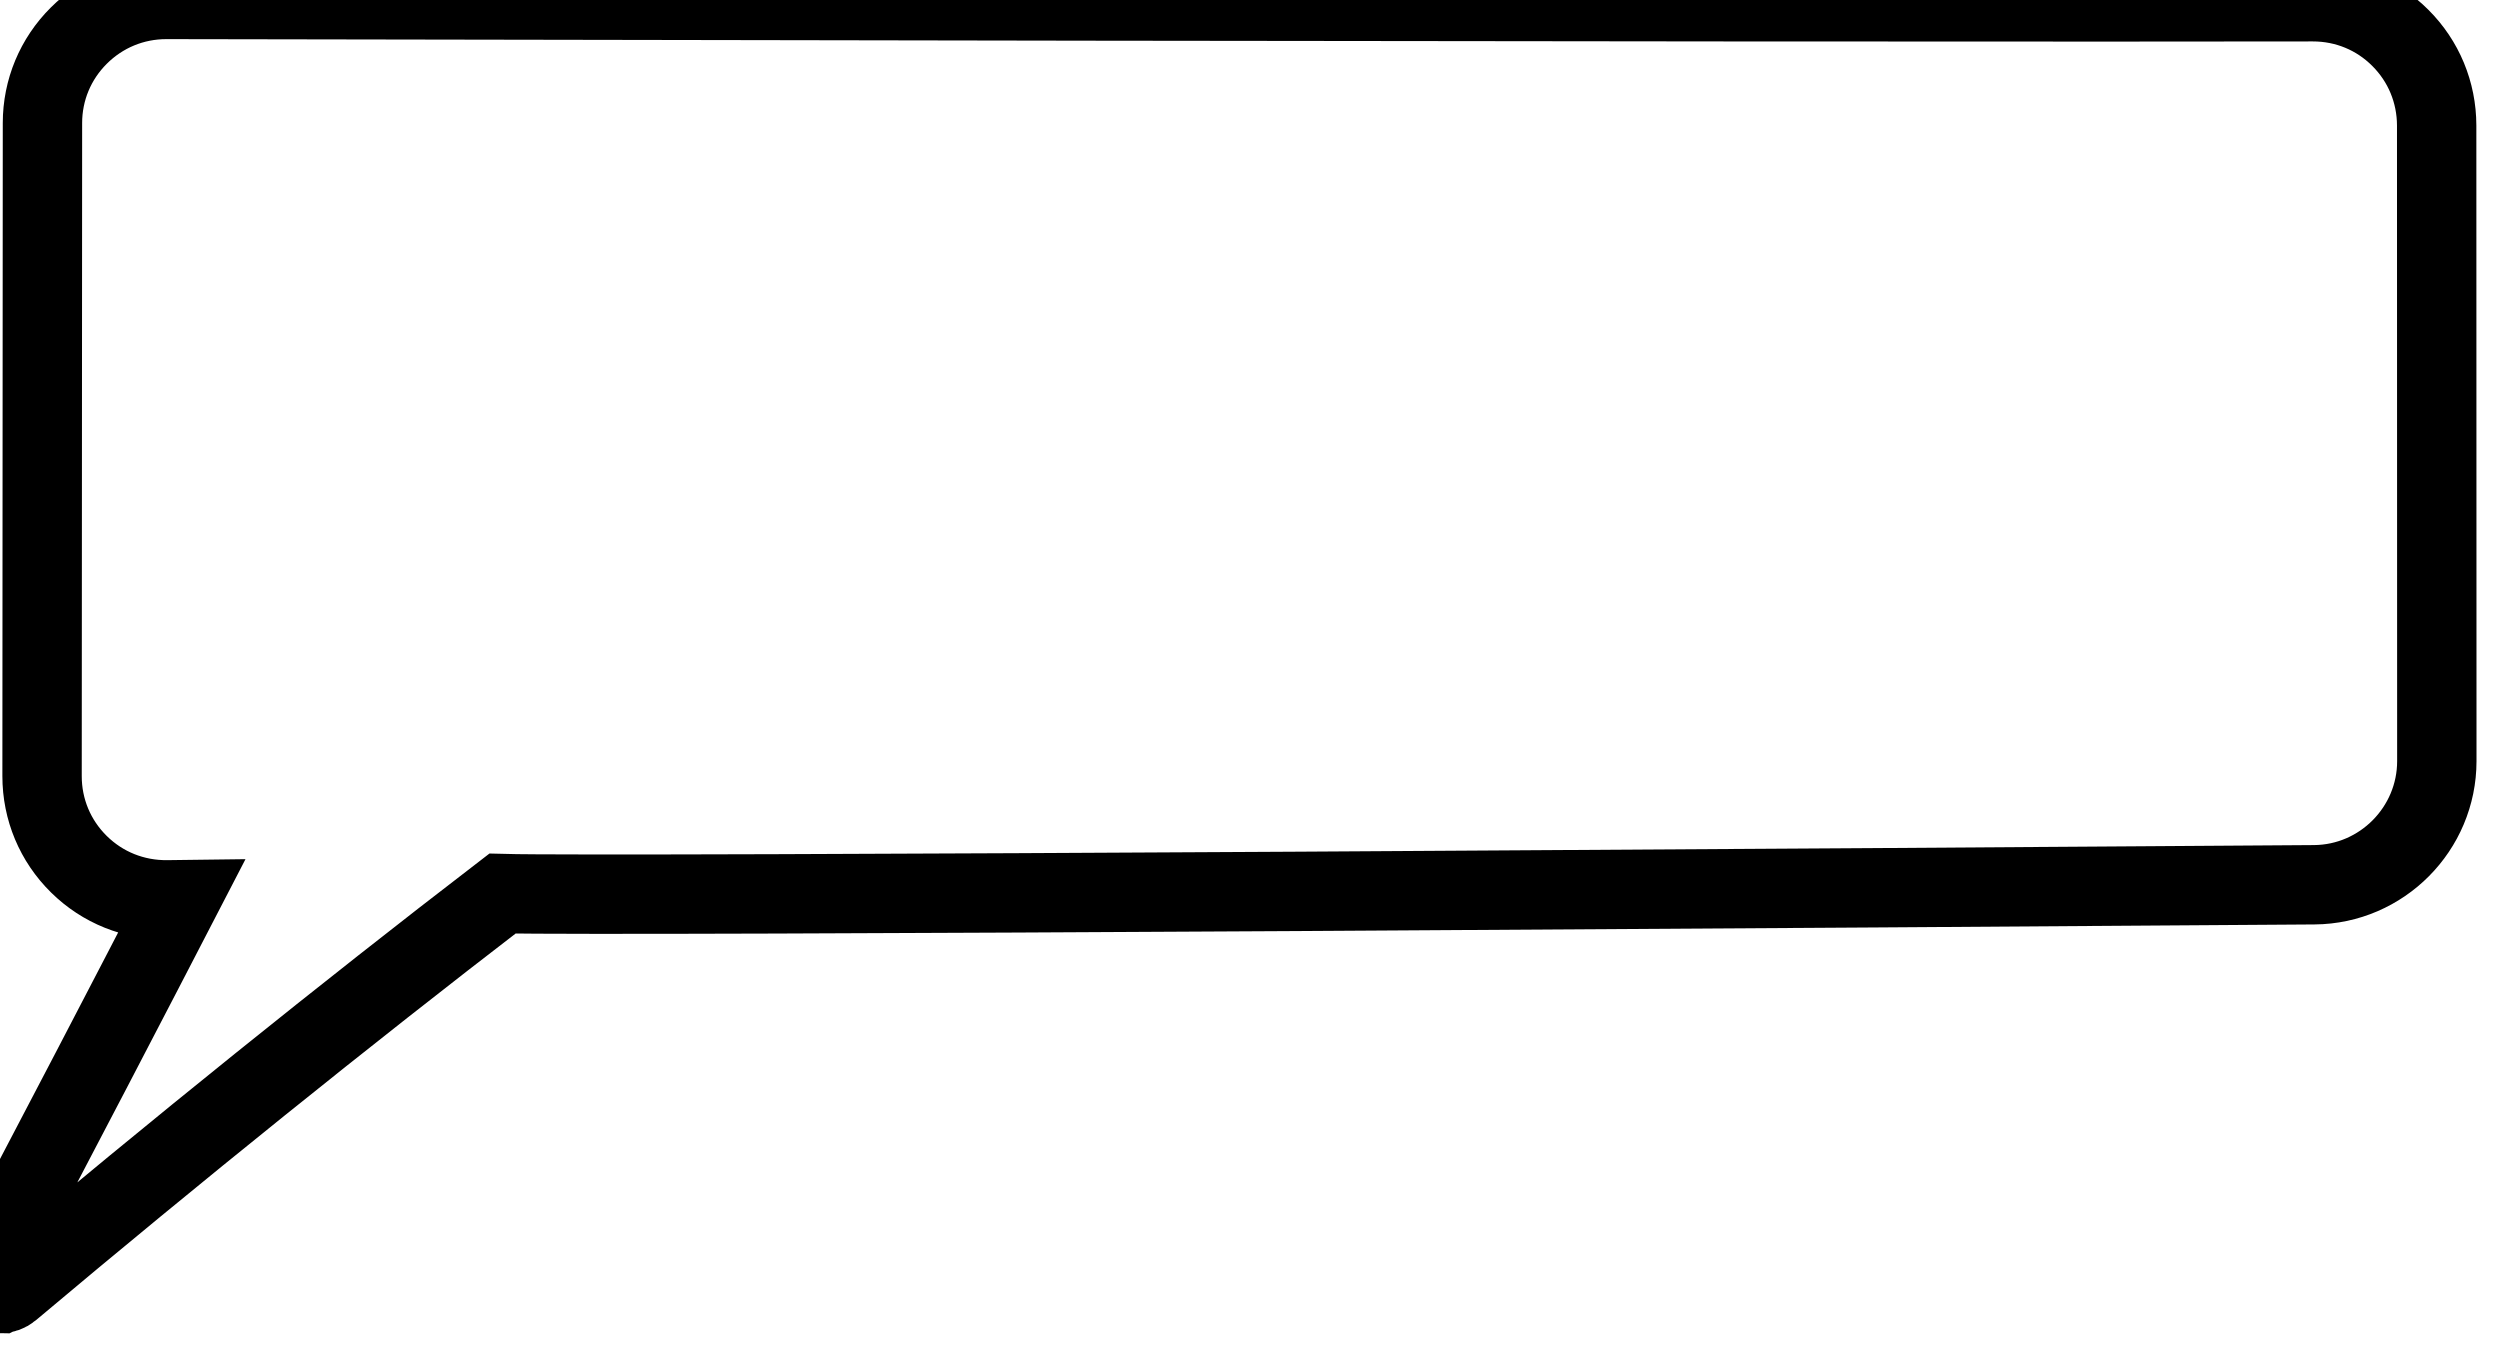
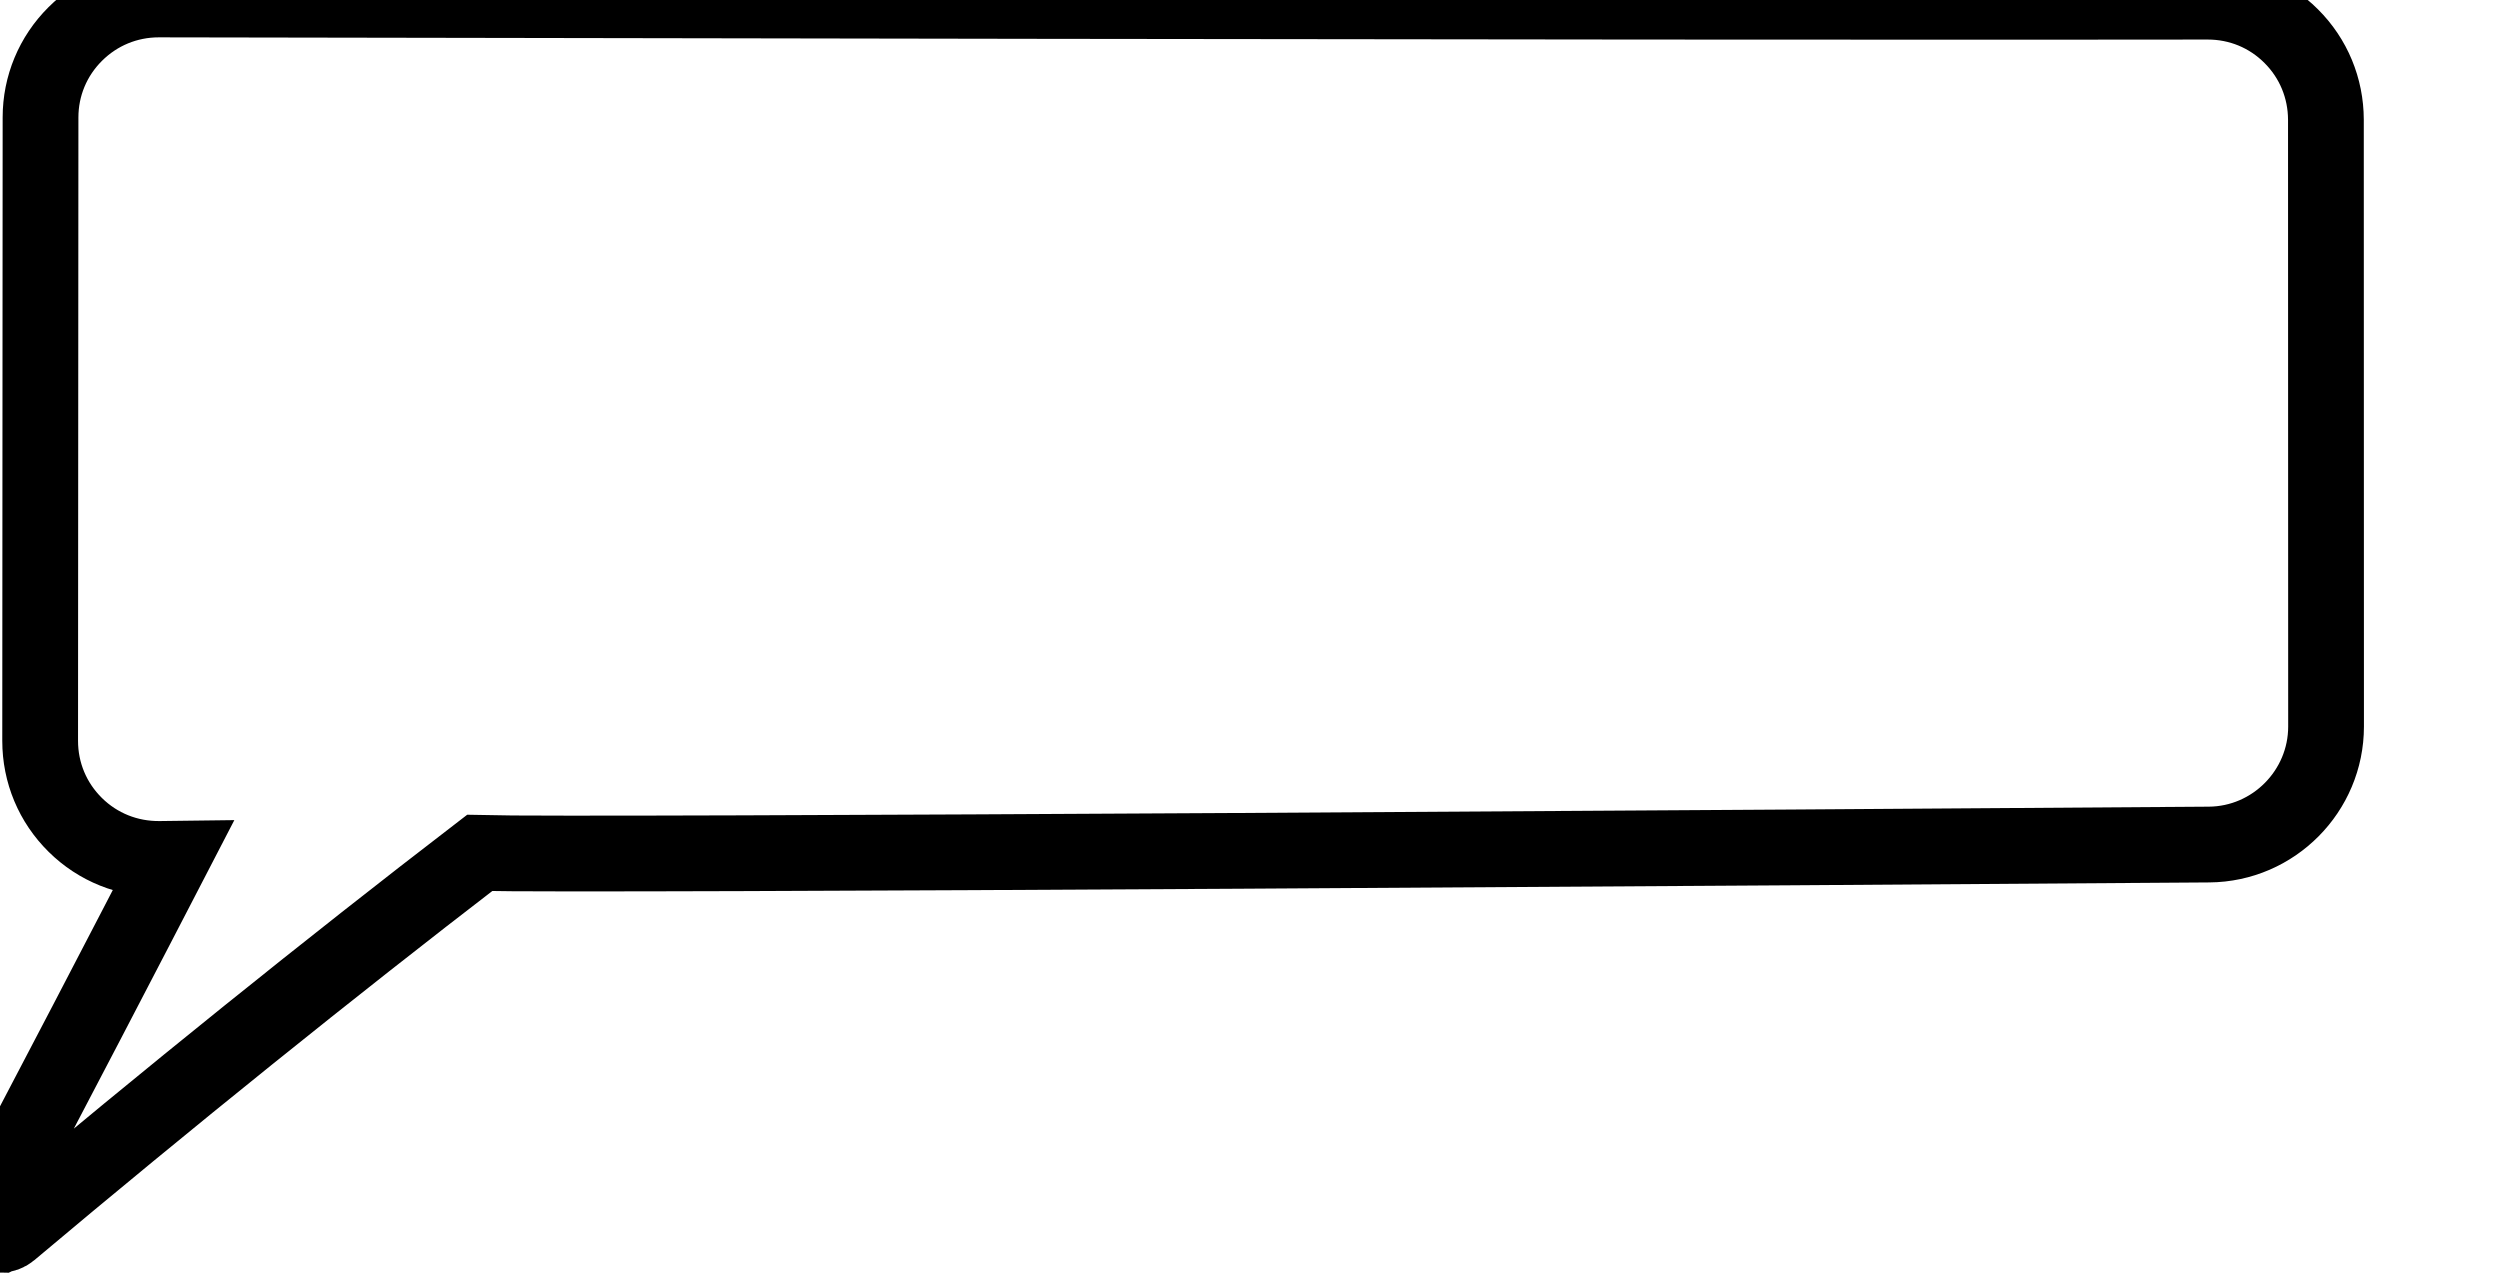
- <svg xmlns="http://www.w3.org/2000/svg" width="315" height="170">
+ <svg xmlns="http://www.w3.org/2000/svg" width="330" height="170">
  <path d="m0,163c-.45 0-.89-.15-1.26-.45-.74-.6-.96-1.65-.5-2.5 7.16-13.39 20.01-38.17 24.42-46.69l-1.56.02c-4.21.04-8.17-1.54-11.16-4.49-2.99-2.95-4.64-6.89-4.64-11.1l.05-82.29c0-4.16 1.63-8.07 4.58-11.01s6.86-4.56 11.03-4.56c184.49.35 248.64.33 270.46.29 4.18 0 8.08 1.61 11.02 4.55 2.95 2.94 4.57 6.86 4.58 11.03l.02 80.1c0 8.53-6.93 15.52-15.45 15.58-50.88.36-214.26 1.49-228.28 1.11-19.75 15.17-41.18 32.42-62 49.93-.37.31-.83.47-1.29.47Z" stroke="black" stroke-width="10" fill="none" />
</svg>
